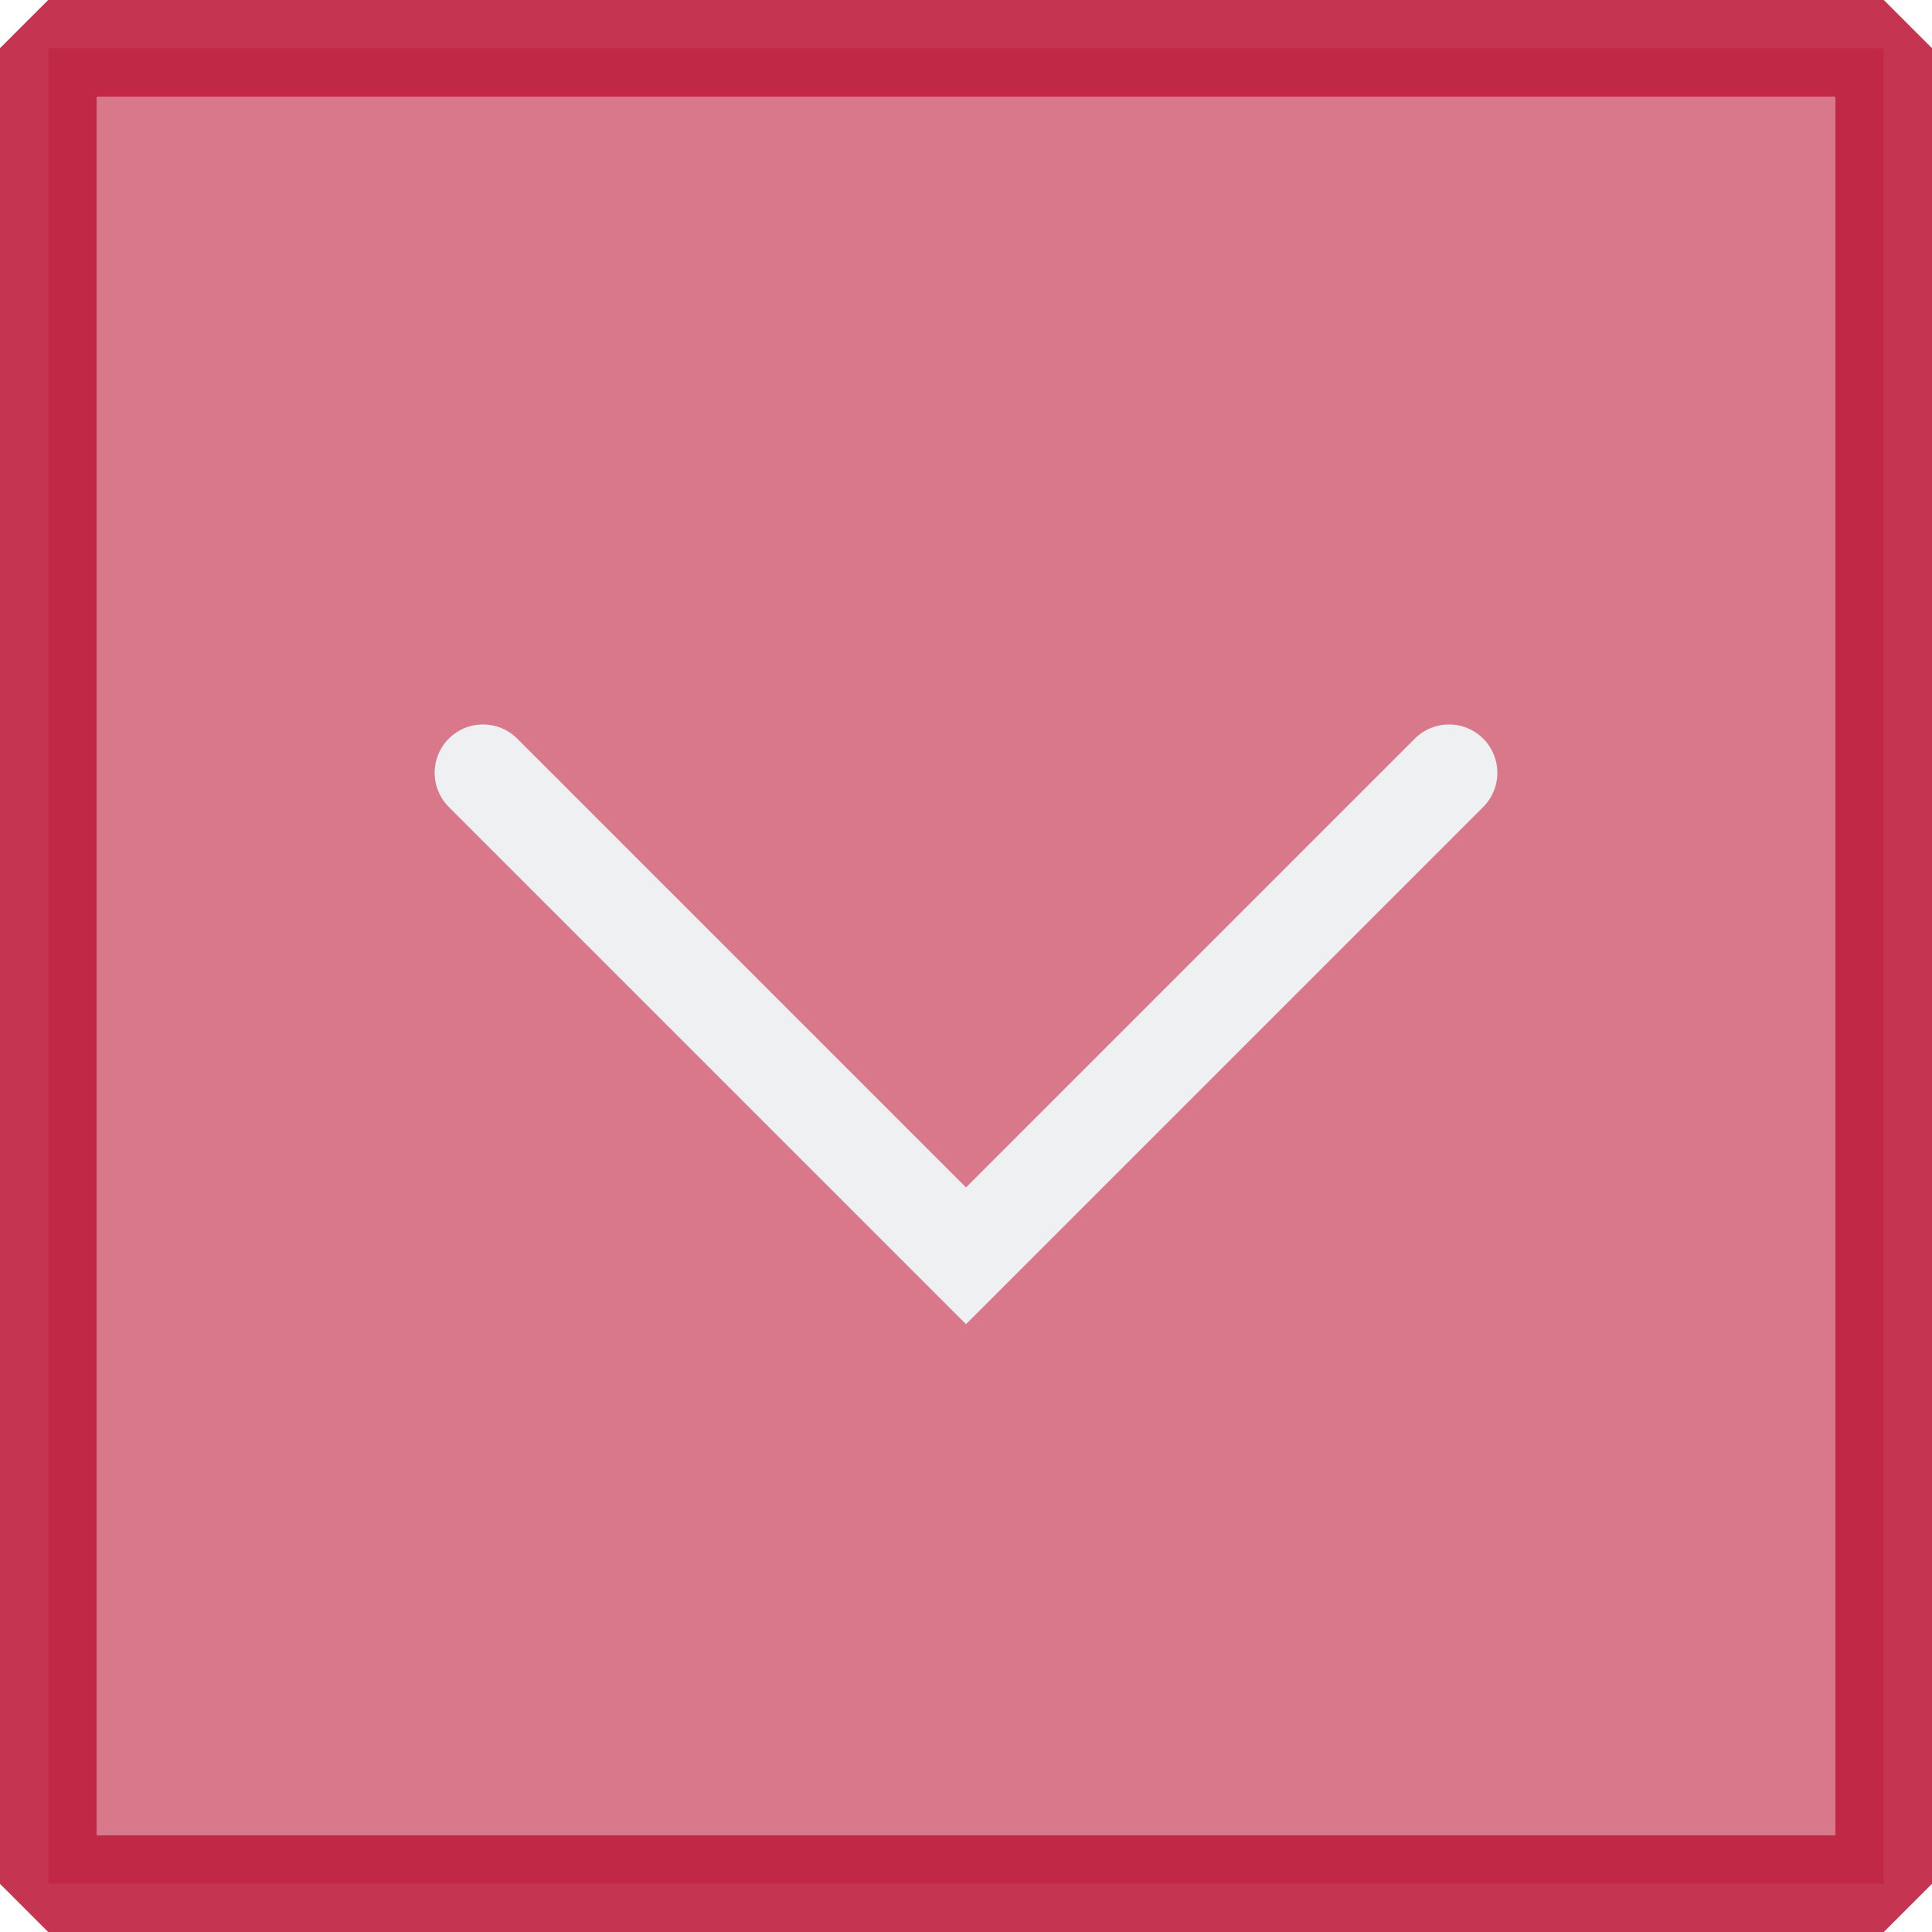
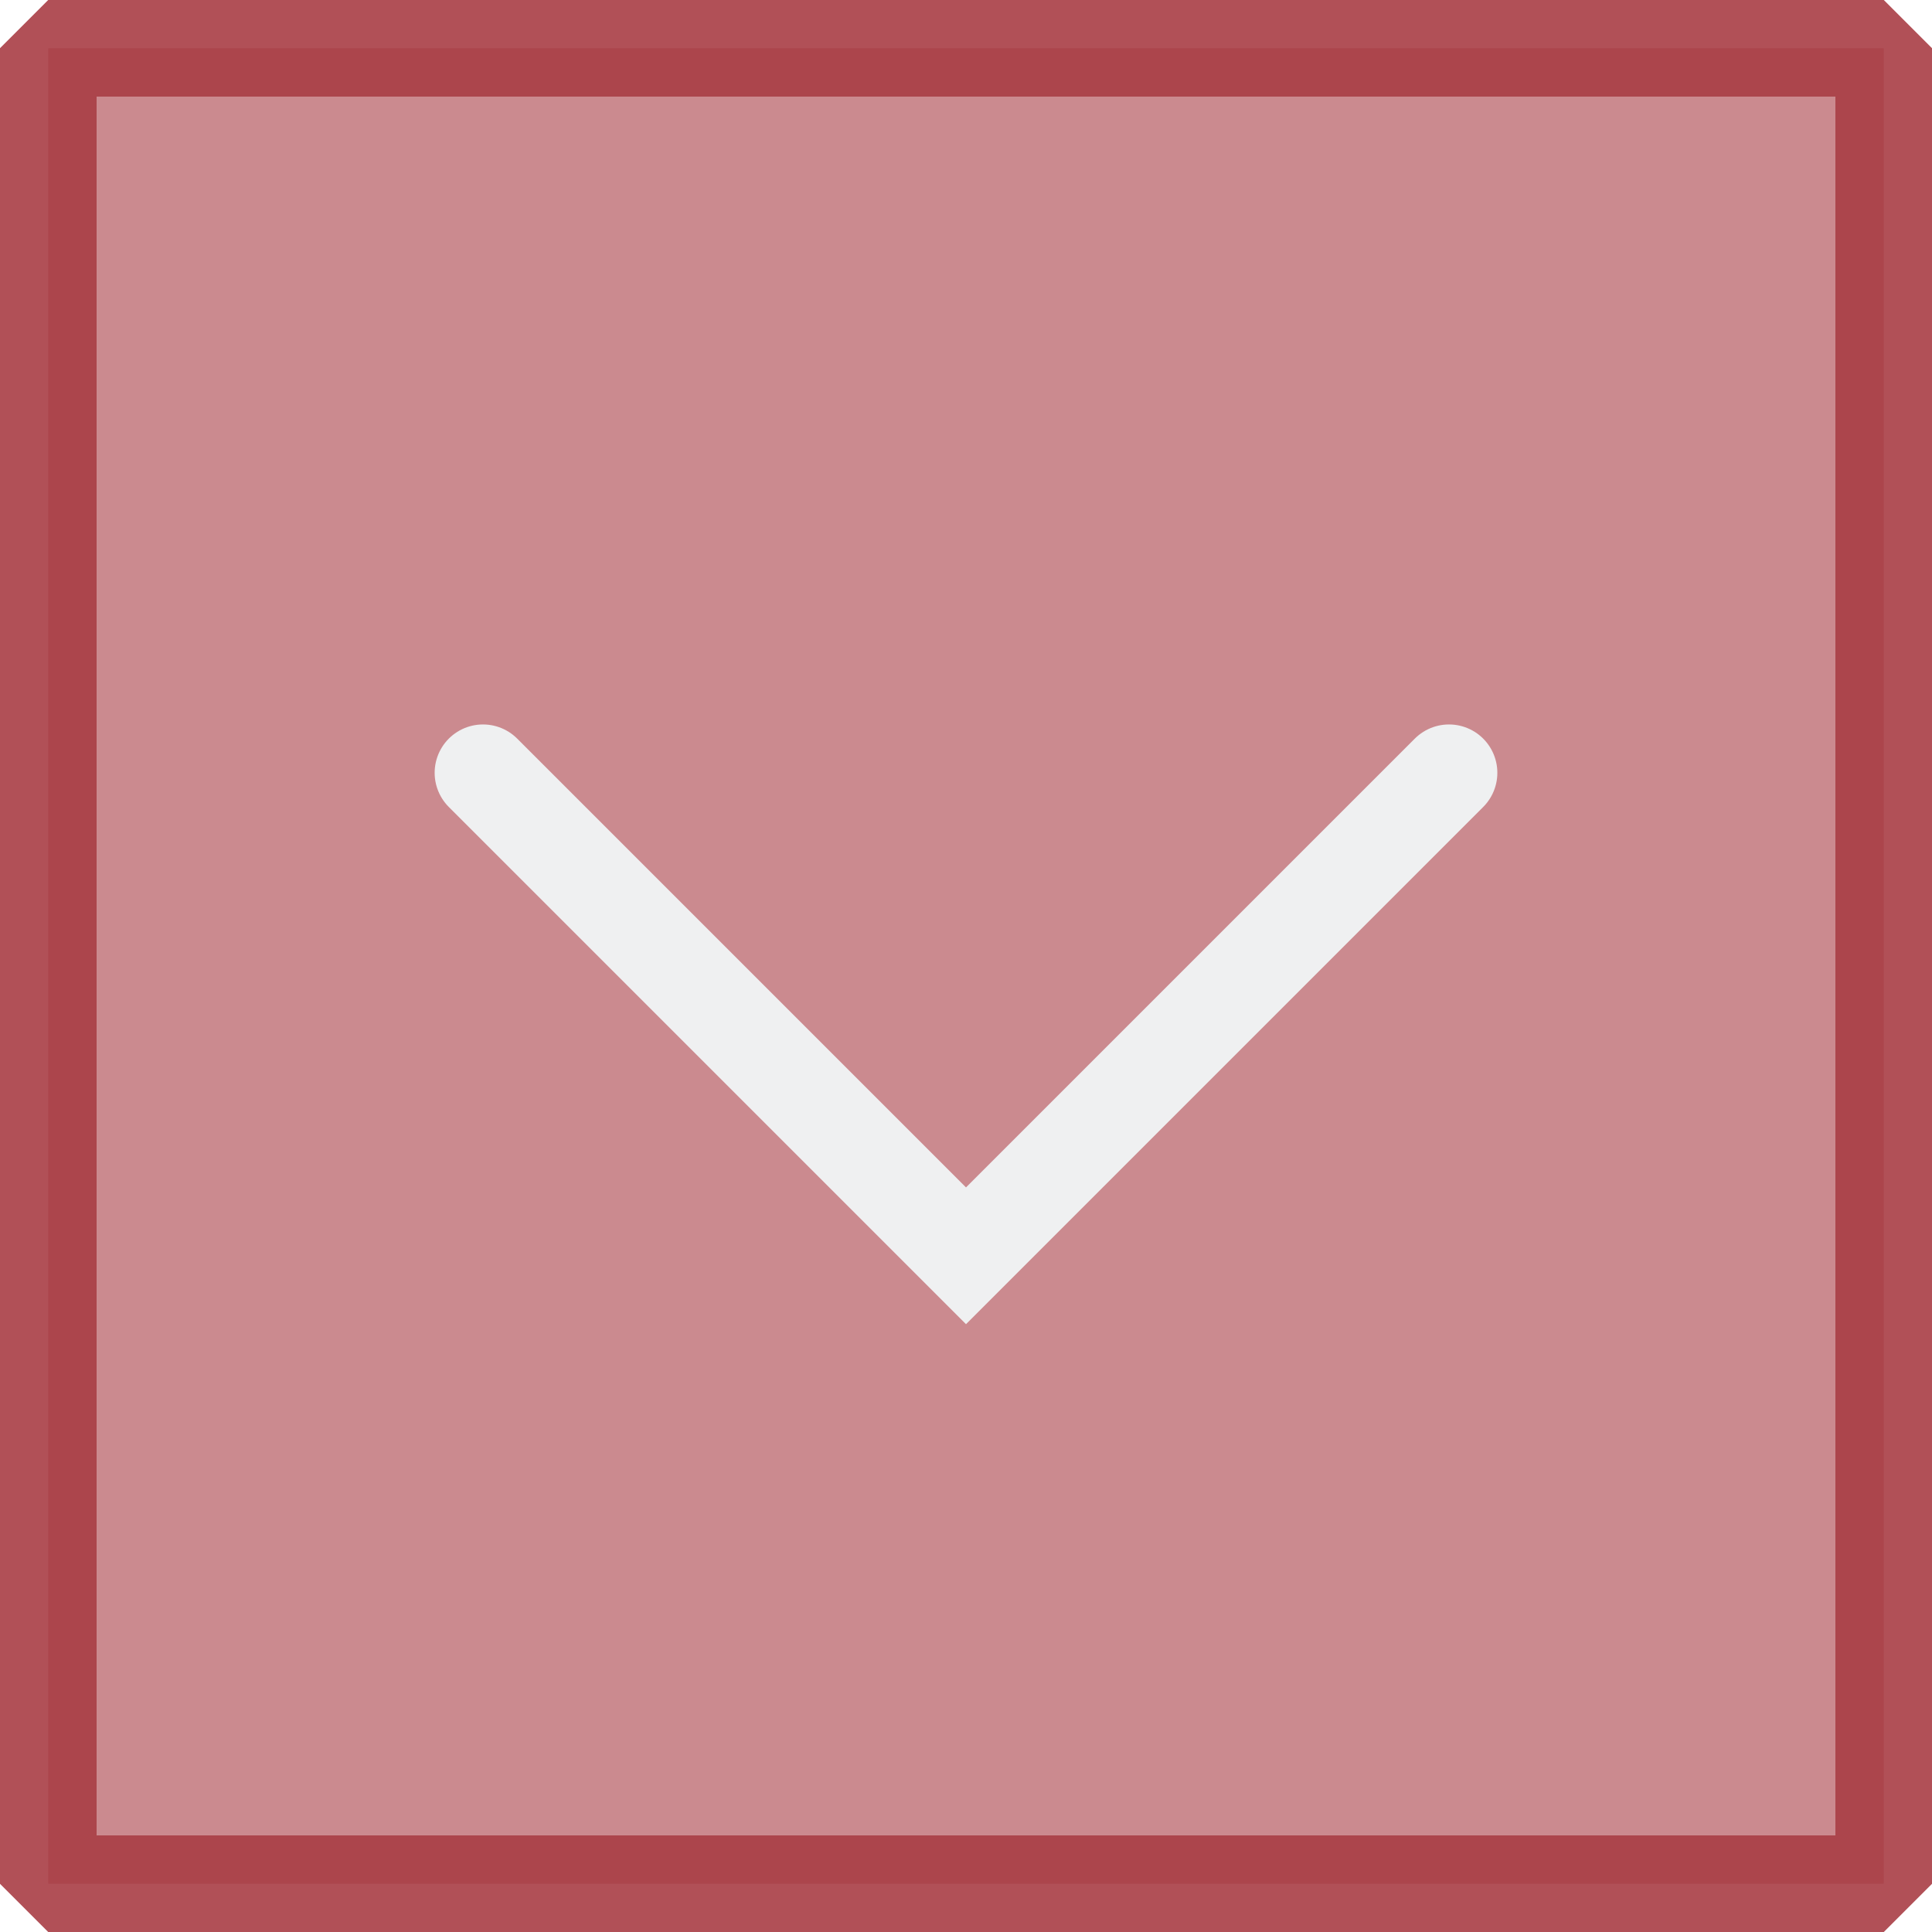
<svg xmlns="http://www.w3.org/2000/svg" viewBox="0 0 50 50" version="1.2" baseProfile="tiny">
  <defs>
</defs>
  <g fill="none" stroke="black" stroke-width="1" fill-rule="evenodd" stroke-linecap="square" stroke-linejoin="bevel">
    <g fill="none" stroke="#000000" stroke-opacity="1" stroke-width="1" stroke-linecap="square" stroke-linejoin="bevel" transform="matrix(1,0,0,1,0,0)" font-family="Geist" font-size="10" font-weight="400" font-style="normal">
</g>
-     <g fill="#bf1f3e" fill-opacity="0.6" stroke="#bf1f3e" stroke-opacity="0.9" stroke-width="2.502" stroke-linecap="square" stroke-linejoin="bevel" transform="matrix(1,0,0,1,2.5,2.5)" font-family="Geist" font-size="10" font-weight="400" font-style="normal">
+     <g fill="#a93d45" fill-opacity="0.6" stroke="#a93d45" stroke-opacity="0.9" stroke-width="2.502" stroke-linecap="square" stroke-linejoin="bevel" transform="matrix(1,0,0,1,2.5,2.5)" font-family="Geist" font-size="10" font-weight="400" font-style="normal">
      <rect x="-1.251" y="-1.251" width="47.502" height="47.502" />
    </g>
    <g fill="none" stroke="#000000" stroke-opacity="1" stroke-width="1" stroke-linecap="square" stroke-linejoin="bevel" transform="matrix(1,0,0,1,0,0)" font-family="Geist" font-size="10" font-weight="400" font-style="normal">
</g>
    <g fill="none" stroke="#eff0f1" stroke-opacity="1" stroke-width="1.001" stroke-linecap="square" stroke-linejoin="bevel" transform="matrix(2.5,0,0,2.5,2.5,2.5)" font-family="Geist" font-size="10" font-weight="400" font-style="normal">
</g>
    <g fill="none" stroke="#eff0f1" stroke-opacity="1" stroke-width="1.001" stroke-linecap="round" stroke-linejoin="miter" stroke-miterlimit="2" transform="matrix(2.5,0,0,2.5,2.5,2.5)" font-family="Geist" font-size="10" font-weight="400" font-style="normal">
      <polyline fill="none" vector-effect="none" points="4,7 9,12 14,7 " />
    </g>
    <g fill="none" stroke="#eff0f1" stroke-opacity="1" stroke-width="1.001" stroke-linecap="square" stroke-linejoin="bevel" transform="matrix(2.5,0,0,2.5,2.5,2.5)" font-family="Geist" font-size="10" font-weight="400" font-style="normal">
</g>
    <g fill="none" stroke="#000000" stroke-opacity="1" stroke-width="1" stroke-linecap="square" stroke-linejoin="bevel" transform="matrix(1,0,0,1,0,0)" font-family="Geist" font-size="10" font-weight="400" font-style="normal">
</g>
  </g>
</svg>
